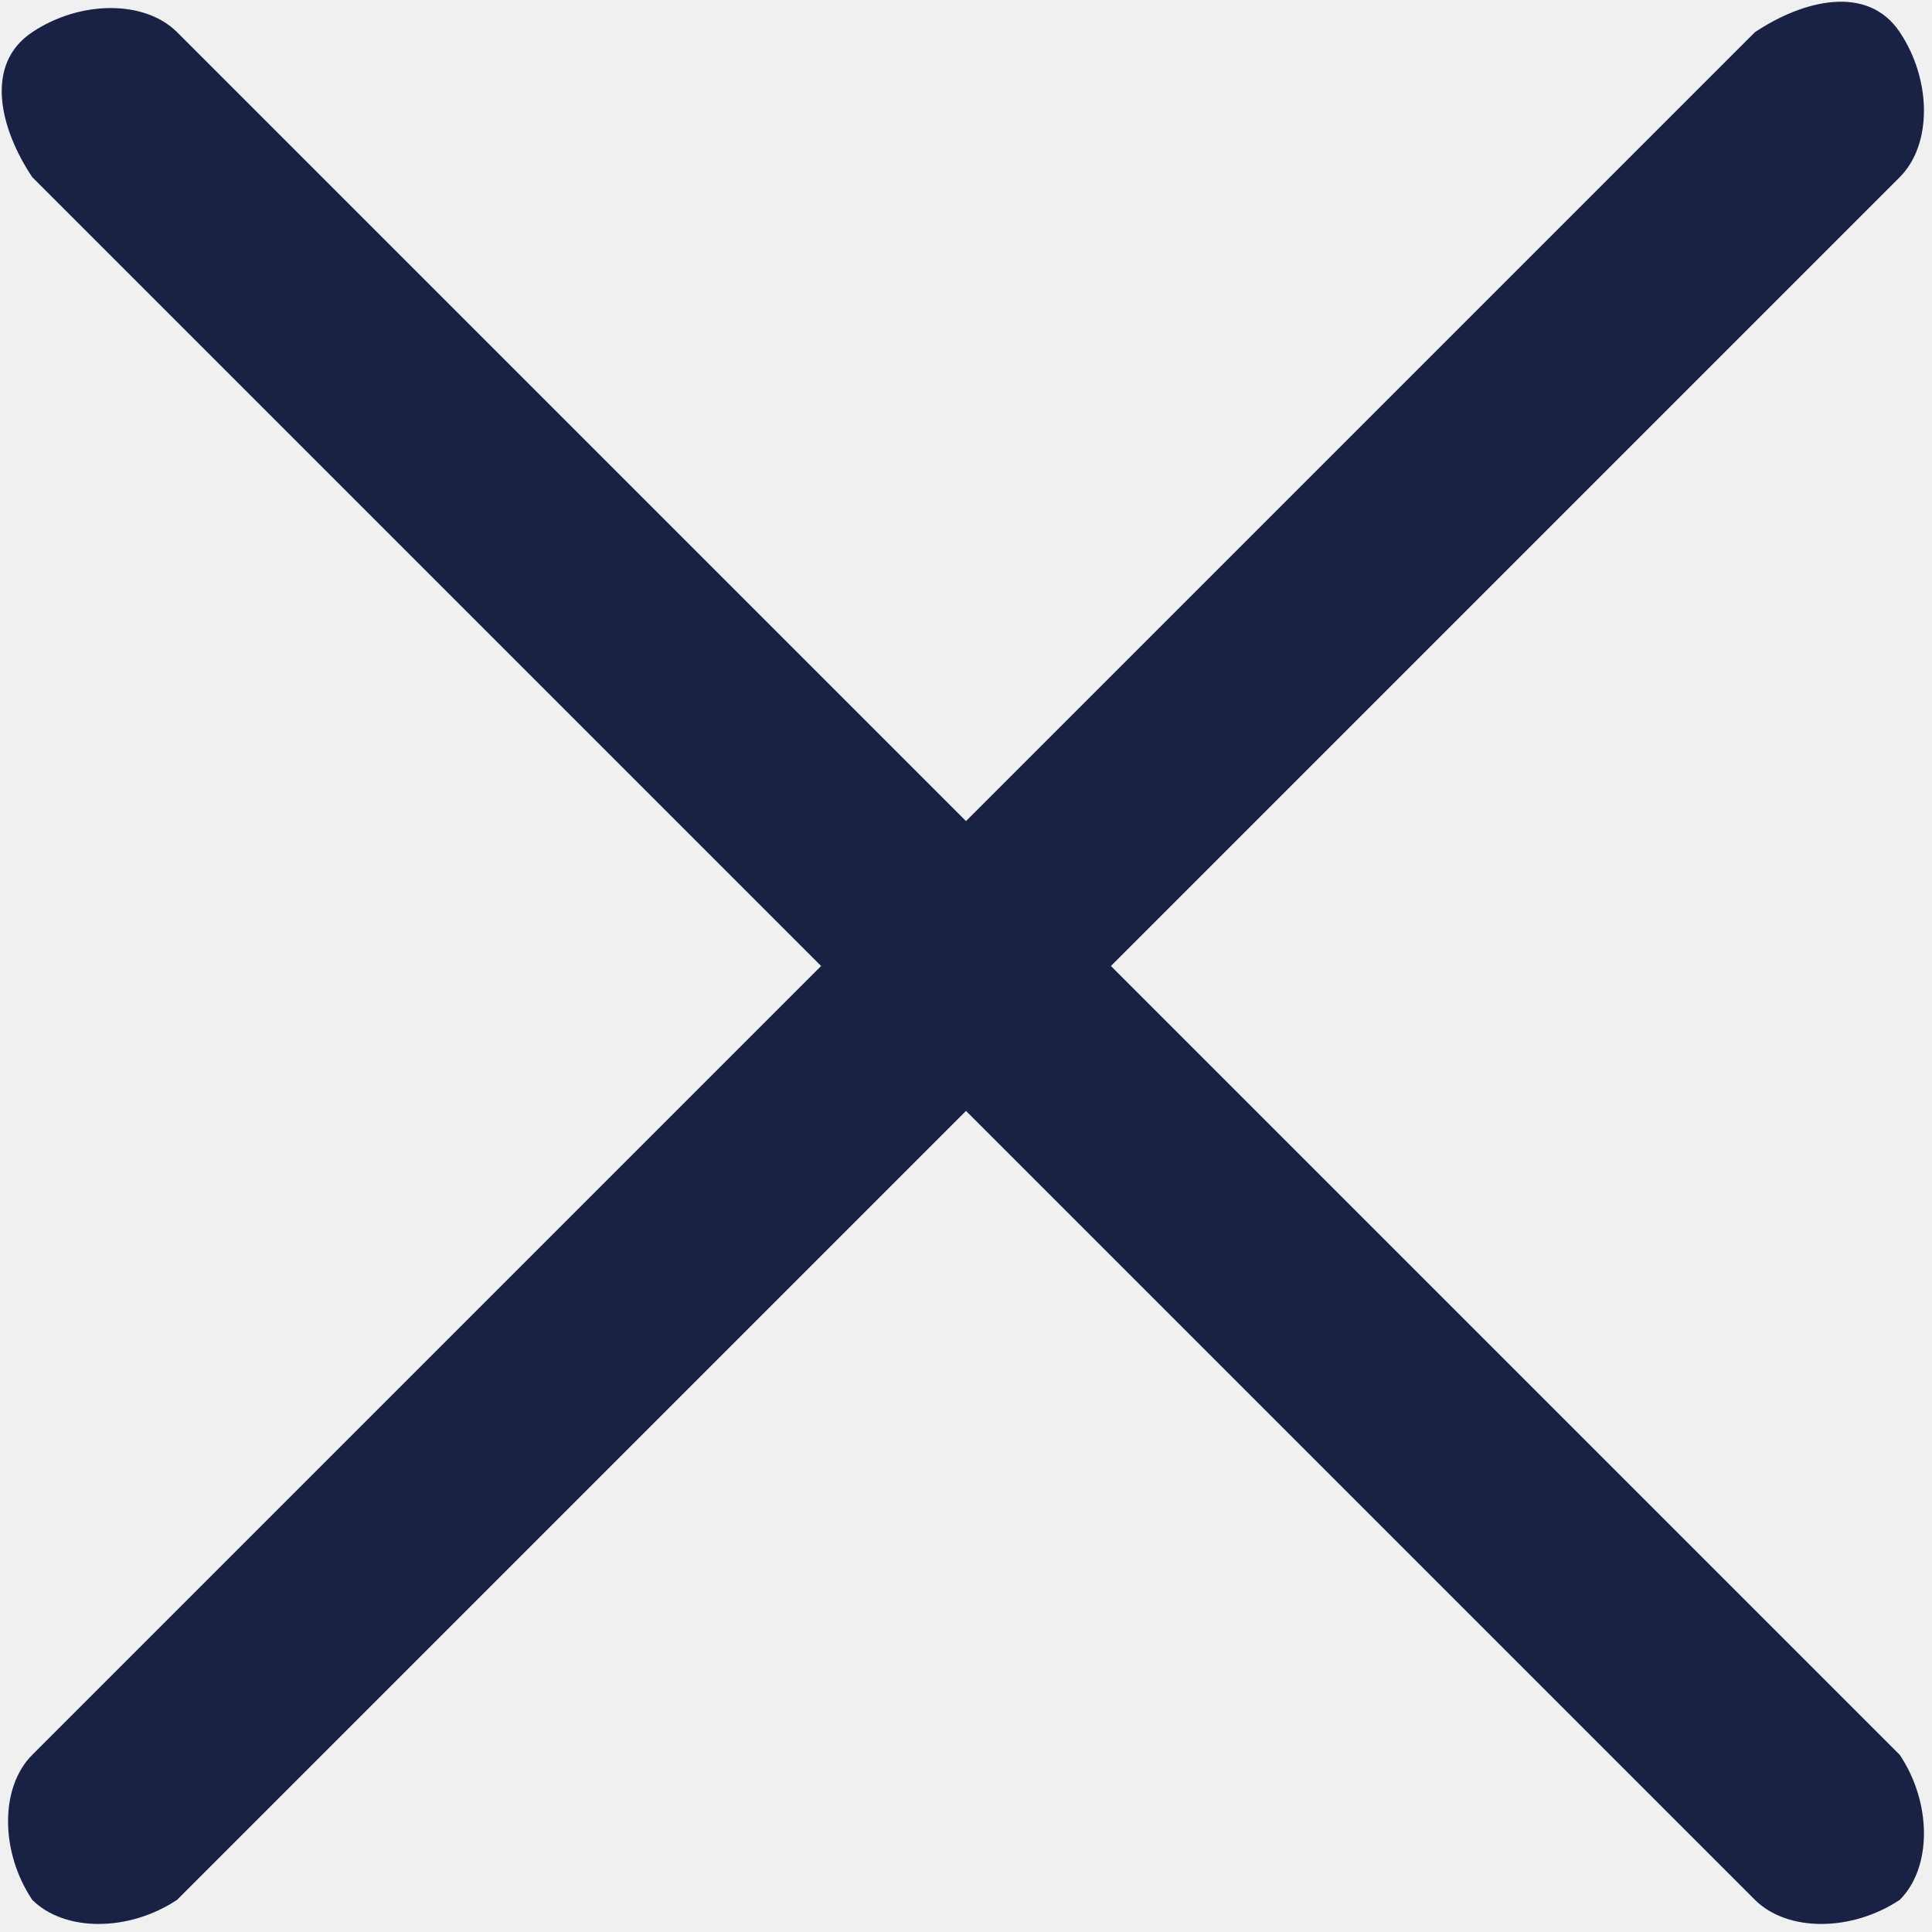
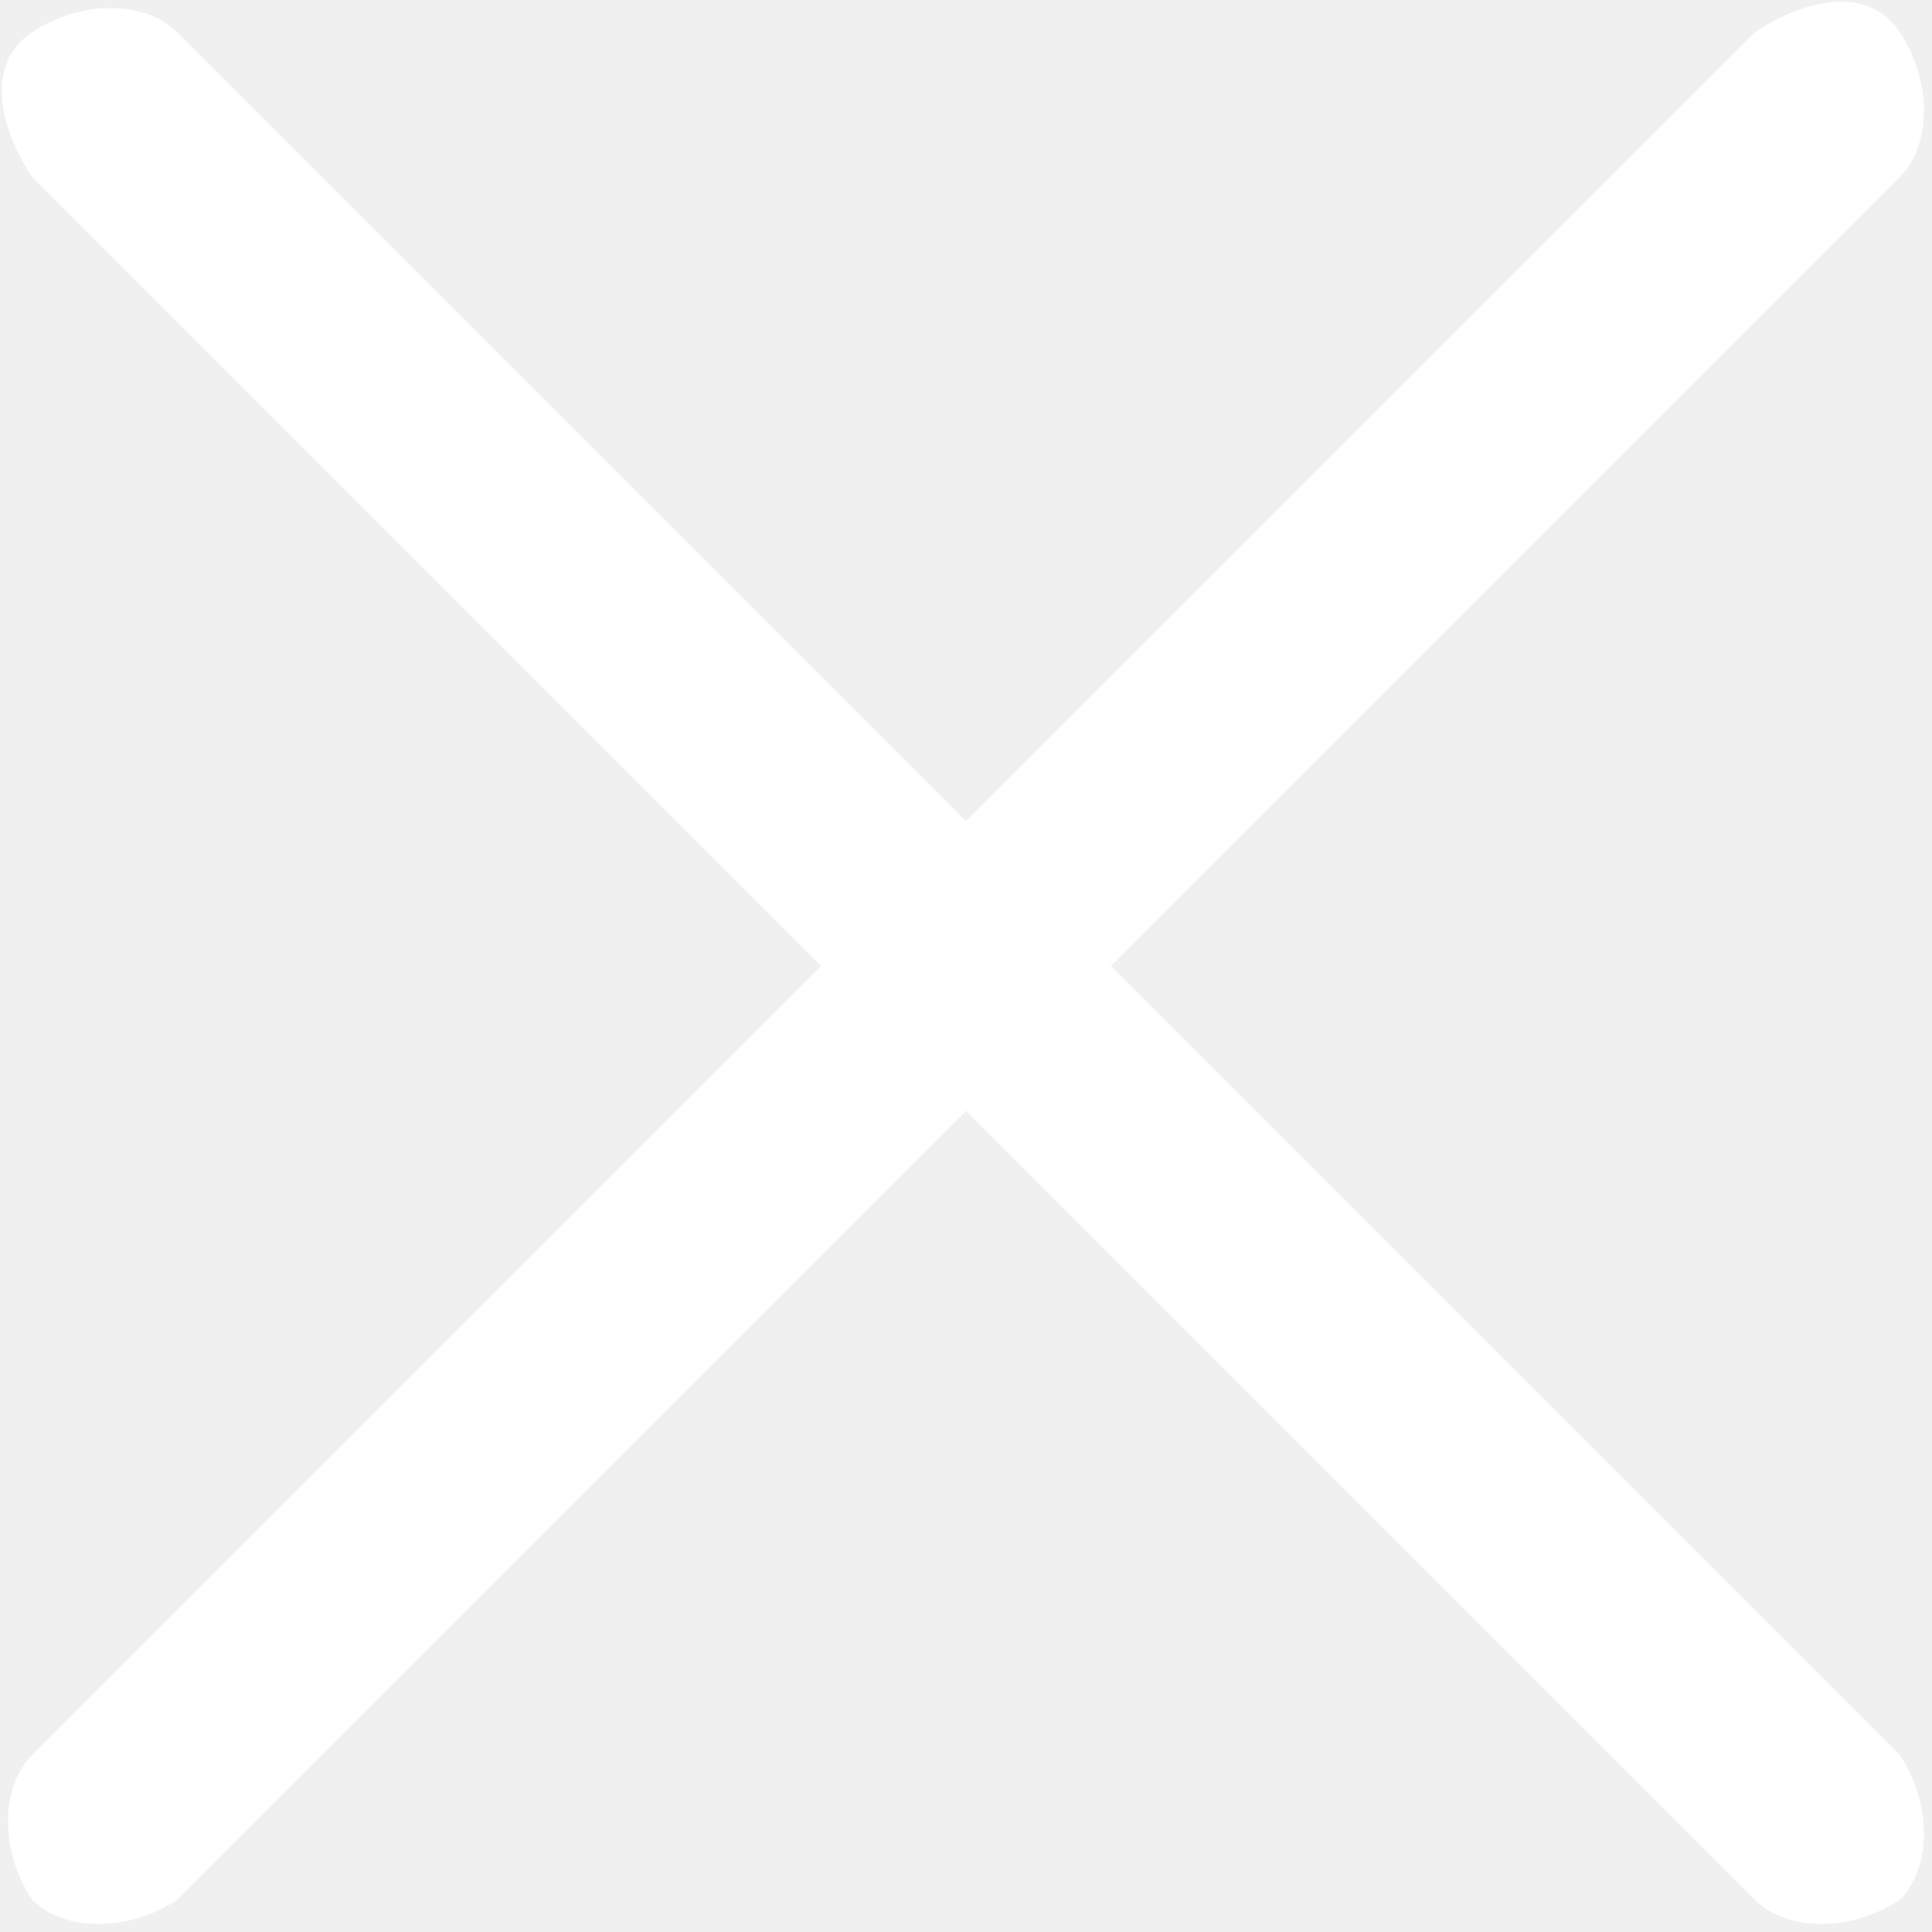
<svg xmlns="http://www.w3.org/2000/svg" version="1.1" id="Layer_1" x="0px" y="0px" viewBox="0 0 12 12" style="enable-background:new 0 0 12 12;" xml:space="preserve">
  <style type="text/css">
- .st0{fill:#192144;}
+ .st0{fill:#fff;}
</style>
  <path class="st0" d="M6.9,6l4.9-4.9c0.2-0.2,0.2-0.6,0-0.9s-0.6-0.2-0.9,0L6,5.1L1.1,0.2c-0.2-0.2-0.6-0.2-0.9,0s-0.2,0.6,0,0.9 L5.1,6l-4.9,4.9c-0.2,0.2-0.2,0.6,0,0.9v0c0.2,0.2,0.6,0.2,0.9,0L6,6.9l4.9,4.9c0.2,0.2,0.6,0.2,0.9,0v0c0.2-0.2,0.2-0.6,0-0.9 L6.9,6z" />
</svg>
